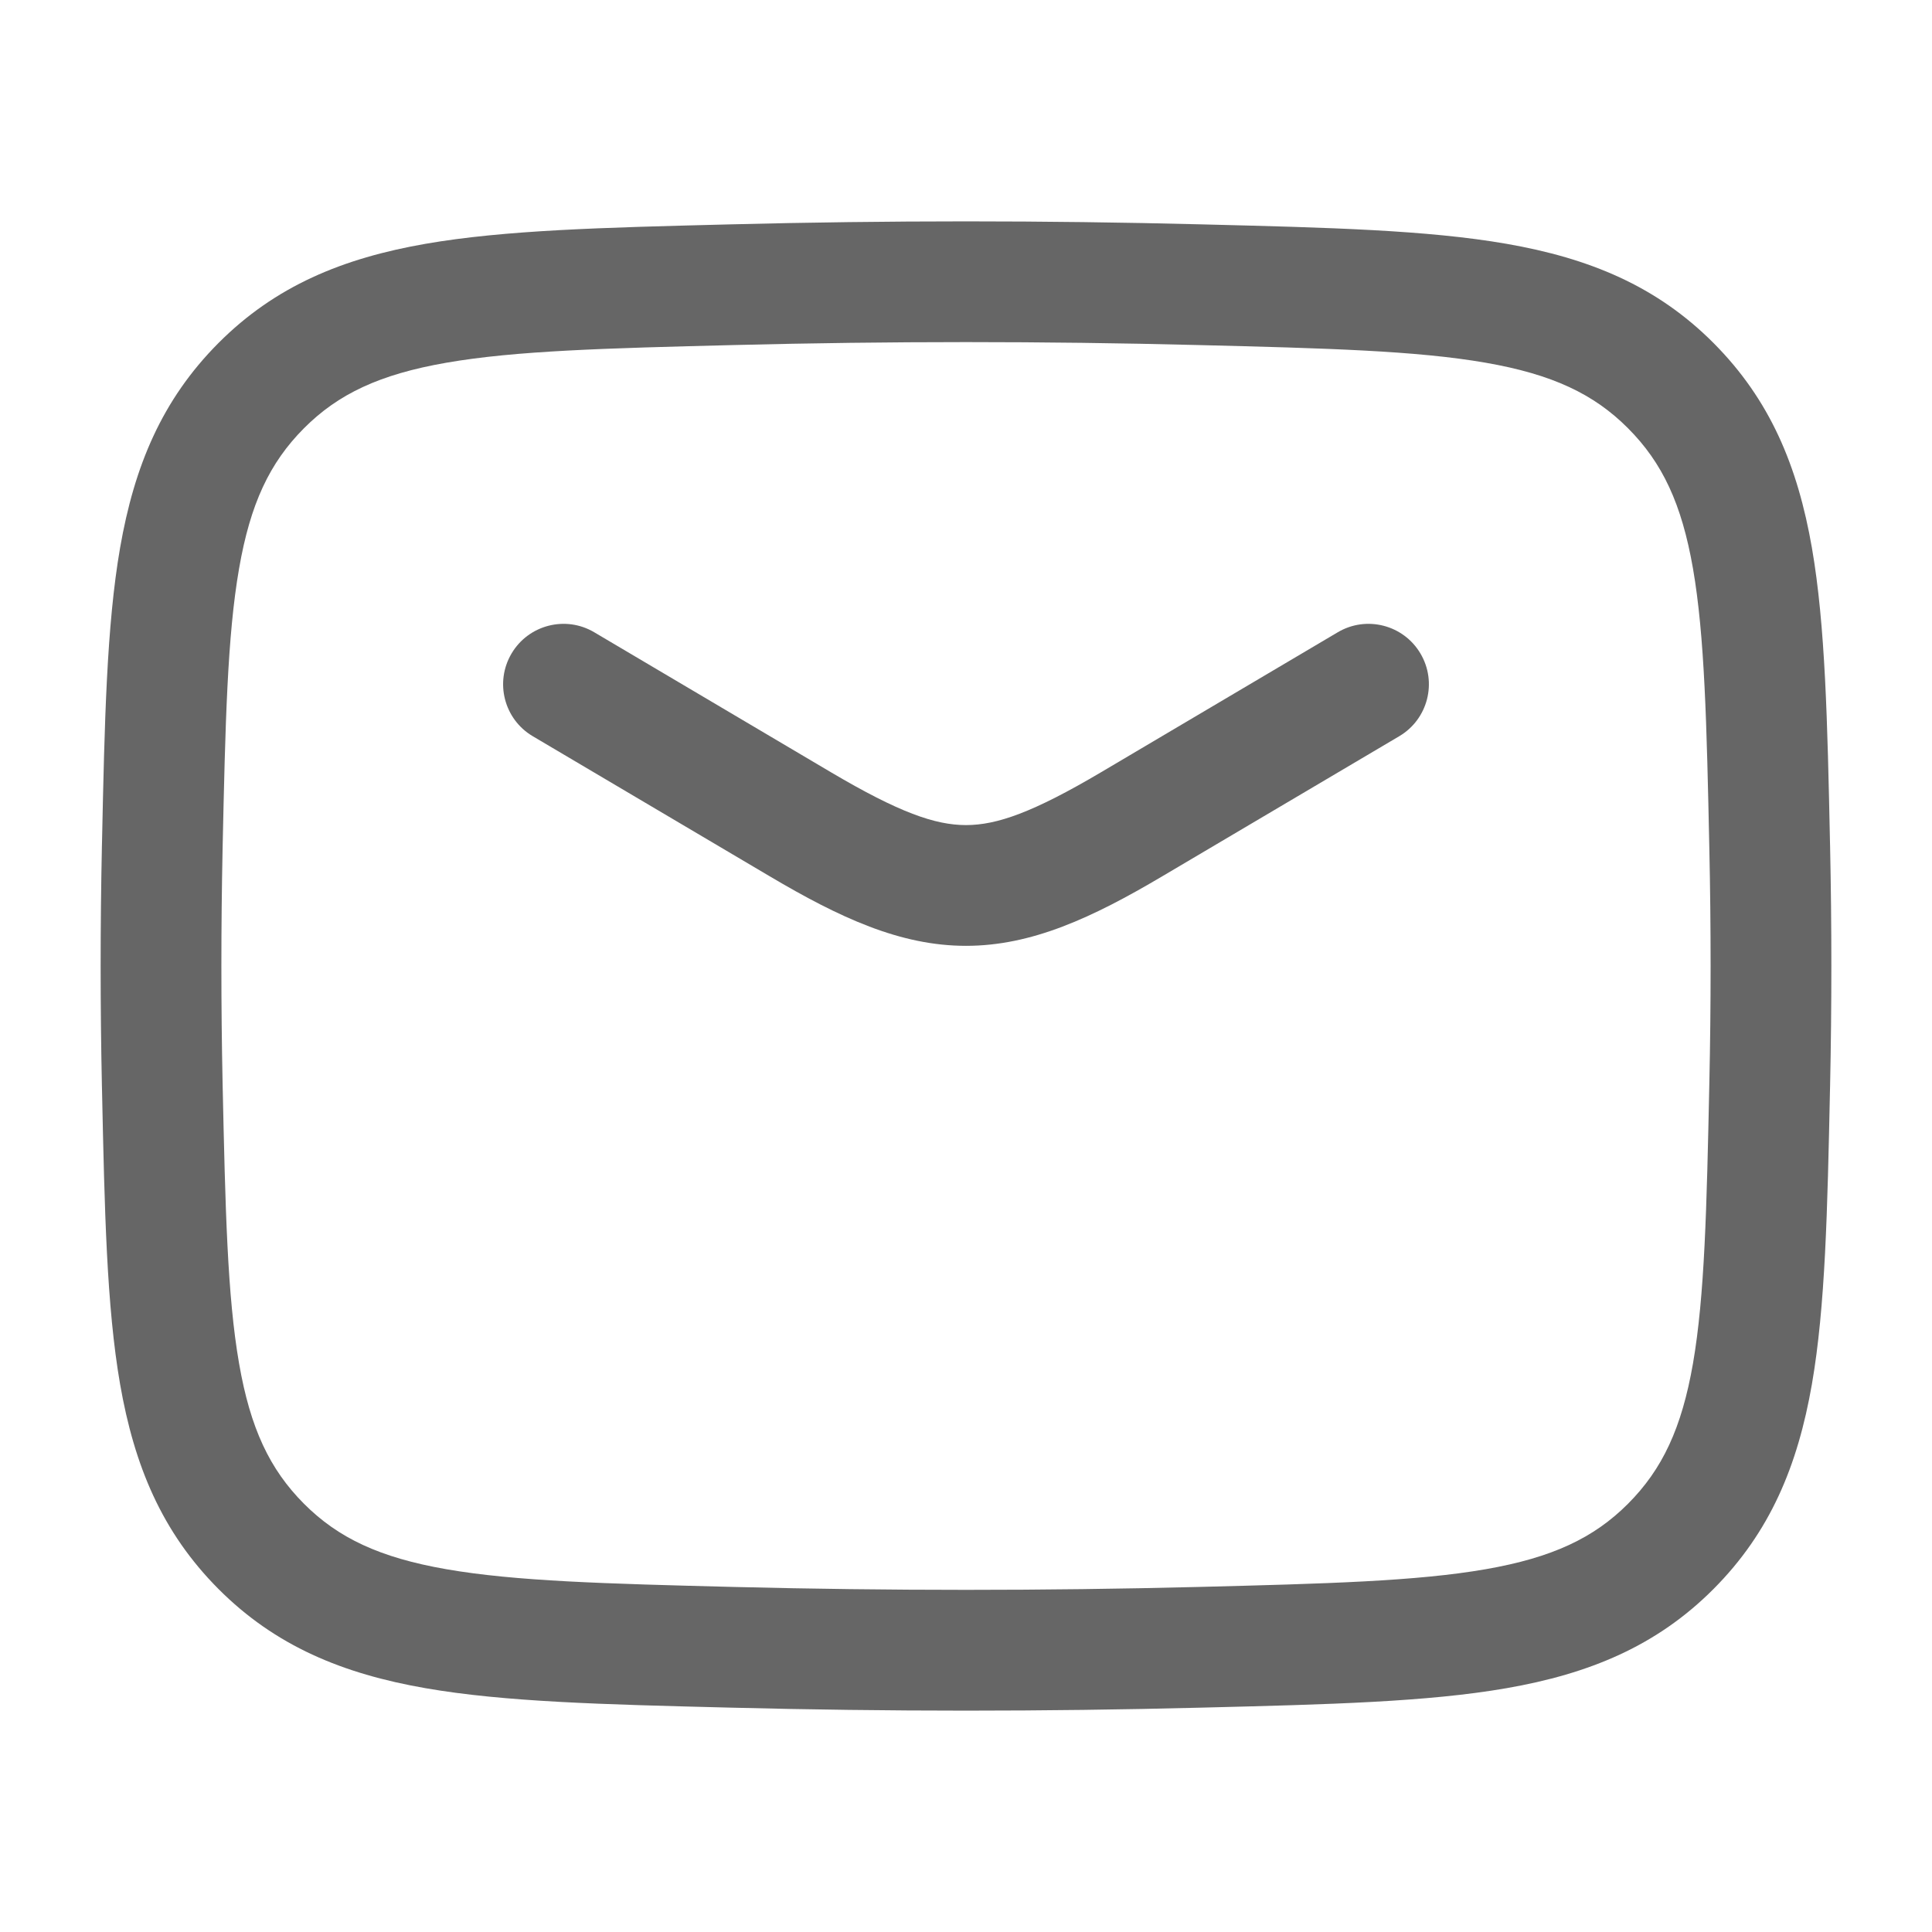
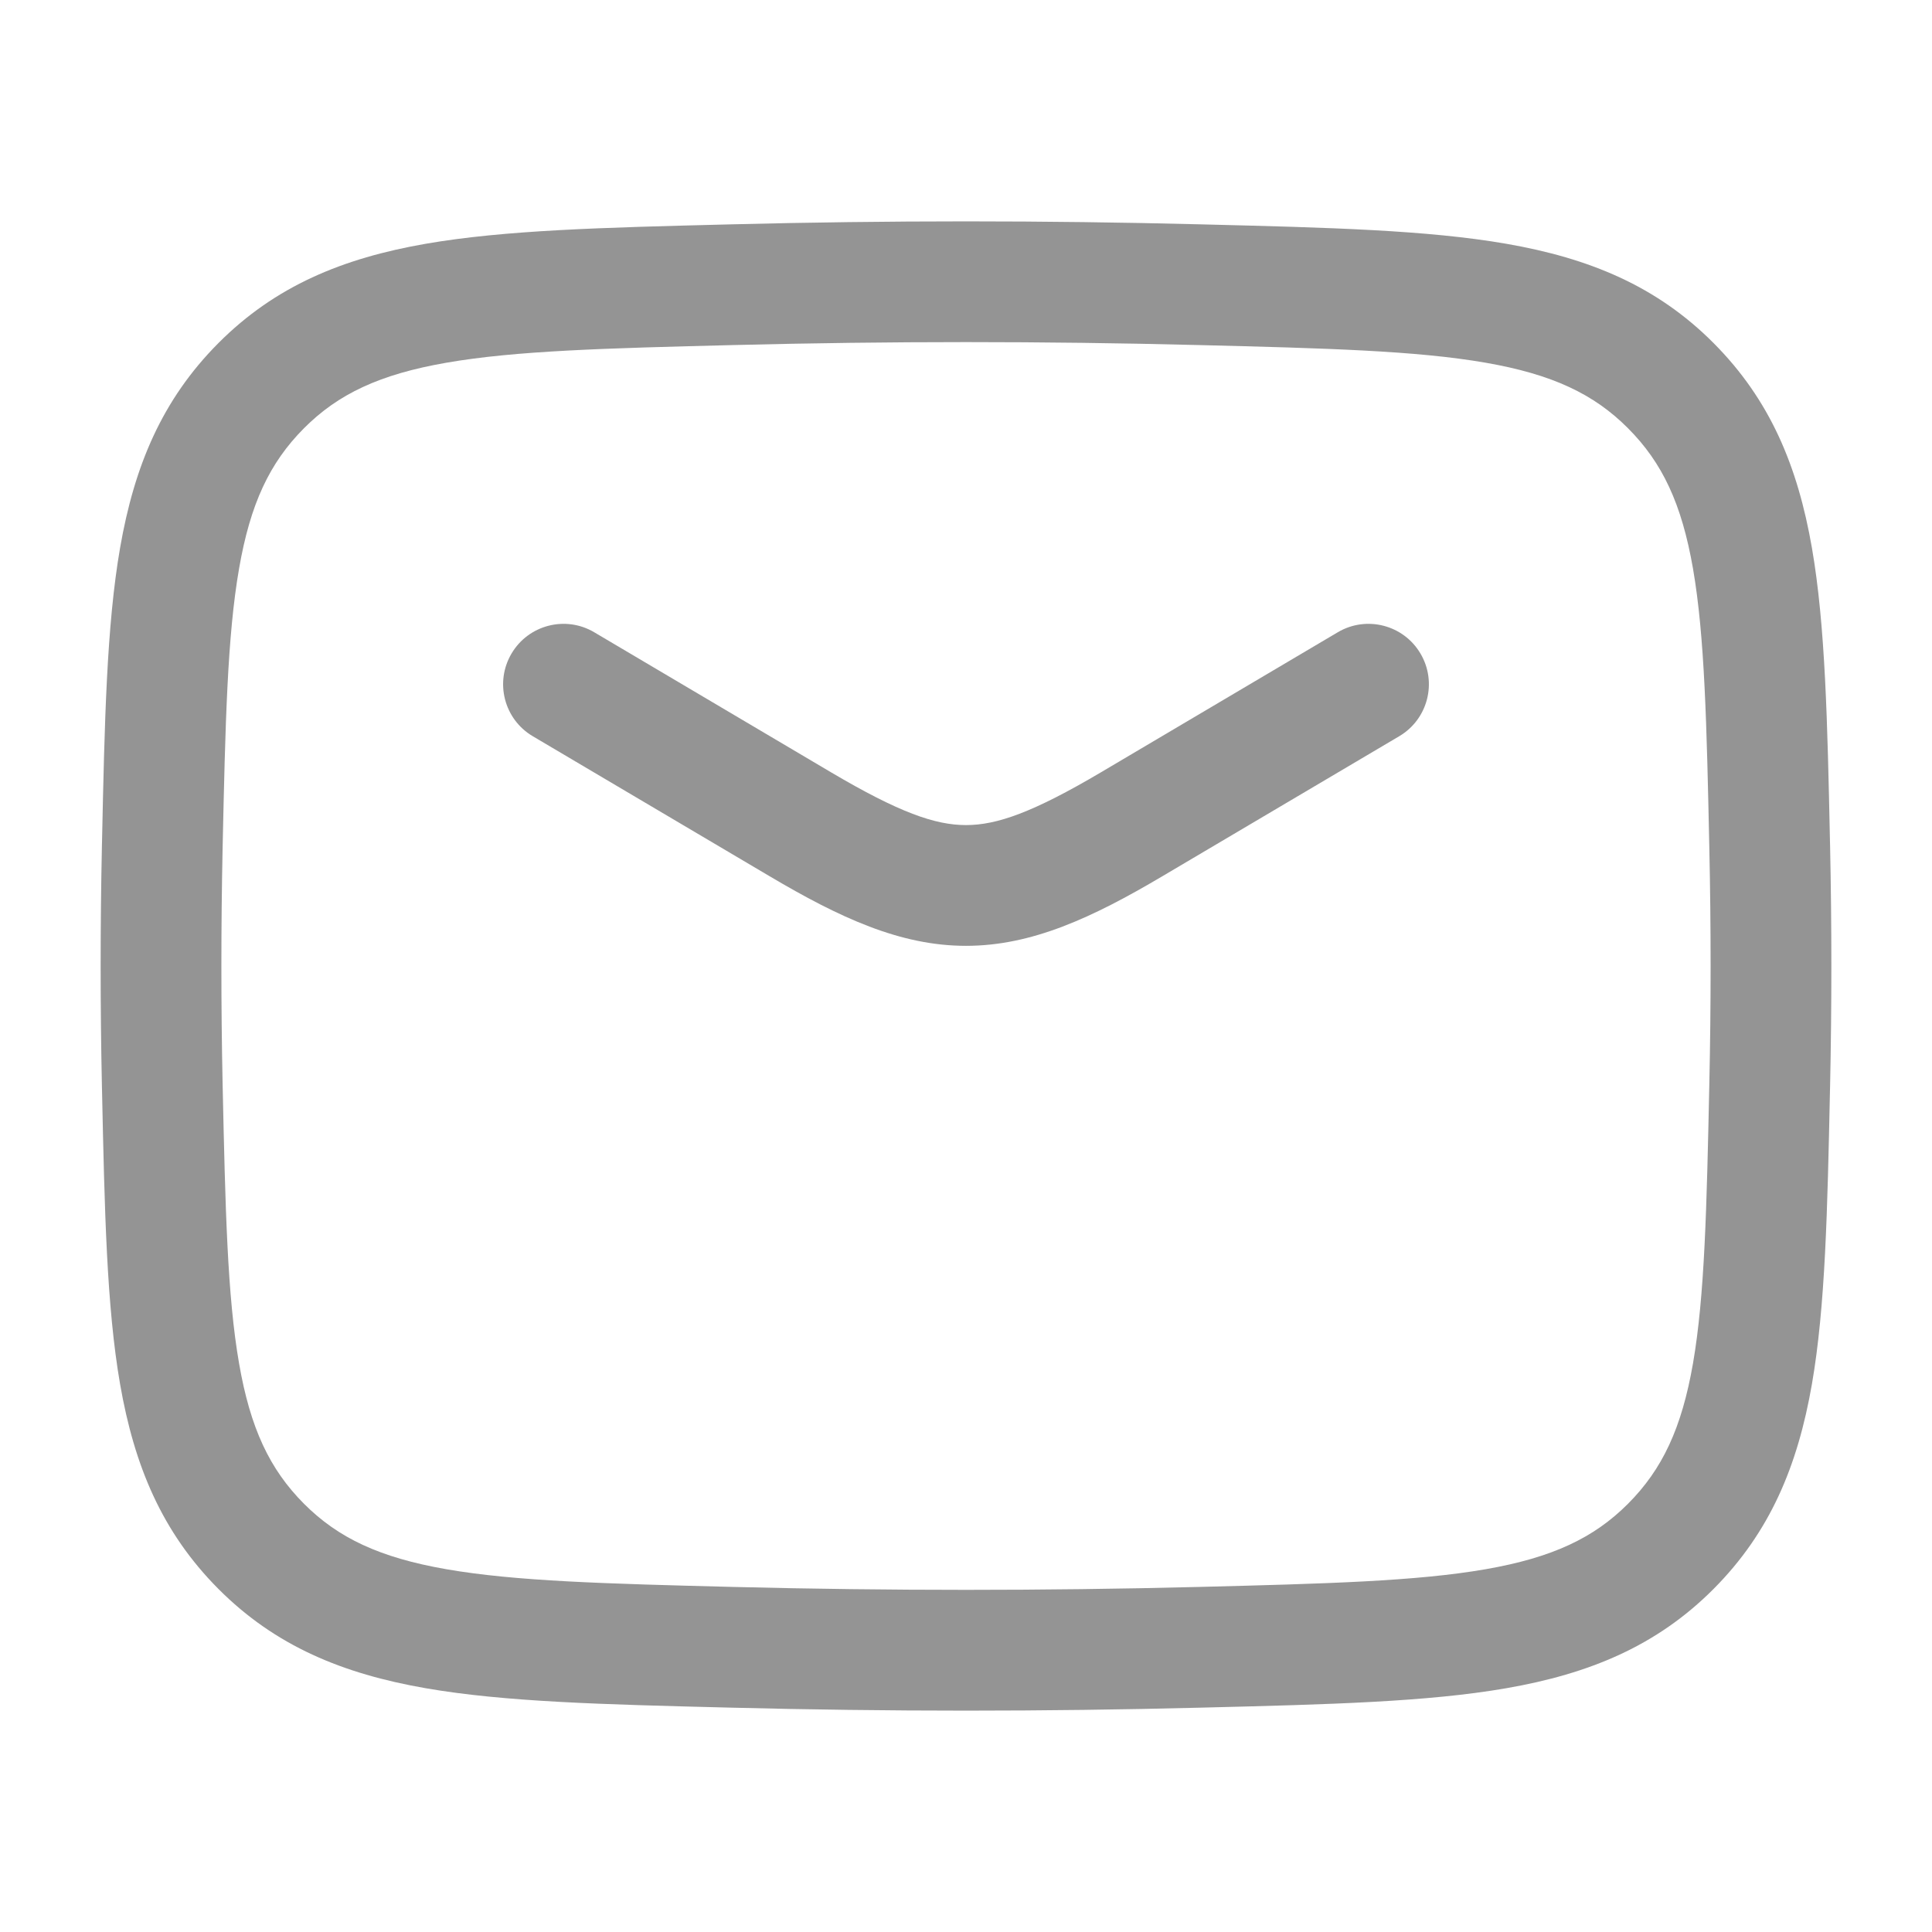
<svg xmlns="http://www.w3.org/2000/svg" width="32" height="32" viewBox="0 0 32 32" fill="none">
-   <path fill-rule="evenodd" clip-rule="evenodd" d="M8.473 10.824C8.754 10.349 9.367 10.191 9.842 10.472L13.765 12.792C14.891 13.457 15.489 13.666 16 13.666C16.511 13.666 17.109 13.457 18.235 12.792L22.158 10.472C22.633 10.191 23.246 10.349 23.527 10.824C23.809 11.3 23.651 11.913 23.176 12.194L19.253 14.513C19.253 14.513 19.253 14.513 19.253 14.513C18.092 15.2 17.09 15.666 16 15.666C14.91 15.666 13.908 15.2 12.747 14.513C12.747 14.513 12.747 14.513 12.747 14.513L8.824 12.194C8.349 11.913 8.191 11.3 8.473 10.824Z" fill="#666666" />
-   <path fill-rule="evenodd" clip-rule="evenodd" d="M12.107 3.716C14.711 3.65 17.289 3.65 19.893 3.716L19.971 3.718C22.004 3.769 23.64 3.81 24.951 4.038C26.324 4.277 27.439 4.736 28.382 5.682C29.32 6.624 29.776 7.723 30.011 9.074C30.234 10.36 30.268 11.956 30.31 13.933L30.312 14.011C30.312 14.011 30.312 14.011 30.312 14.011C30.34 15.339 30.34 16.66 30.312 17.989C30.312 17.989 30.312 17.989 30.312 17.989L30.31 18.067C30.268 20.044 30.234 21.64 30.011 22.926C29.776 24.276 29.32 25.376 28.382 26.318C27.439 27.264 26.324 27.723 24.951 27.962C23.64 28.19 22.004 28.231 19.971 28.282L19.893 28.284C17.289 28.35 14.711 28.35 12.107 28.284L12.029 28.282C9.996 28.231 8.36 28.19 7.049 27.962C5.676 27.723 4.561 27.264 3.618 26.318C2.68 25.376 2.224 24.276 1.989 22.926C1.766 21.64 1.732 20.044 1.69 18.067L1.688 17.989C1.66 16.66 1.66 15.339 1.688 14.011L1.69 13.933C1.732 11.956 1.766 10.36 1.989 9.074C2.224 7.723 2.68 6.624 3.618 5.682C4.561 4.736 5.676 4.277 7.049 4.038C8.36 3.81 9.996 3.769 12.029 3.718L12.107 3.716ZM19.843 5.715C17.273 5.65 14.727 5.65 12.157 5.715C10.028 5.768 8.54 5.808 7.392 6.008C6.289 6.2 5.601 6.525 5.035 7.093C4.465 7.665 4.146 8.344 3.96 9.416C3.765 10.535 3.732 11.98 3.687 14.054C3.66 15.354 3.66 16.646 3.687 17.946C3.732 20.02 3.765 21.464 3.96 22.584C4.146 23.655 4.465 24.335 5.035 24.907C5.601 25.474 6.289 25.799 7.392 25.991C8.54 26.191 10.028 26.231 12.157 26.285C14.727 26.349 17.273 26.349 19.843 26.285C21.972 26.231 23.46 26.191 24.608 25.991C25.711 25.799 26.399 25.474 26.965 24.907C27.535 24.335 27.854 23.655 28.041 22.584C28.235 21.464 28.268 20.02 28.312 17.946C28.34 16.646 28.34 15.354 28.312 14.054C28.268 11.98 28.235 10.535 28.041 9.416C27.854 8.344 27.535 7.665 26.965 7.093C26.399 6.525 25.711 6.2 24.608 6.008C23.46 5.808 21.972 5.768 19.843 5.715Z" fill="#666666" />
+   <path fill-rule="evenodd" clip-rule="evenodd" d="M8.473 10.824C8.754 10.349 9.367 10.191 9.842 10.472L13.765 12.792C14.891 13.457 15.489 13.666 16 13.666C16.511 13.666 17.109 13.457 18.235 12.792L22.158 10.472C22.633 10.191 23.246 10.349 23.527 10.824C23.809 11.3 23.651 11.913 23.176 12.194L19.253 14.513C19.253 14.513 19.253 14.513 19.253 14.513C18.092 15.2 17.09 15.666 16 15.666C14.91 15.666 13.908 15.2 12.747 14.513C12.747 14.513 12.747 14.513 12.747 14.513L8.824 12.194C8.349 11.913 8.191 11.3 8.473 10.824Z" fill="#949494" />
+   <path fill-rule="evenodd" clip-rule="evenodd" d="M12.107 3.716C14.711 3.65 17.289 3.65 19.893 3.716L19.971 3.718C22.004 3.769 23.64 3.81 24.951 4.038C26.324 4.277 27.439 4.736 28.382 5.682C29.32 6.624 29.776 7.723 30.011 9.074C30.234 10.36 30.268 11.956 30.31 13.933L30.312 14.011C30.312 14.011 30.312 14.011 30.312 14.011C30.34 15.339 30.34 16.66 30.312 17.989C30.312 17.989 30.312 17.989 30.312 17.989L30.31 18.067C30.268 20.044 30.234 21.64 30.011 22.926C29.776 24.276 29.32 25.376 28.382 26.318C27.439 27.264 26.324 27.723 24.951 27.962C23.64 28.19 22.004 28.231 19.971 28.282L19.893 28.284C17.289 28.35 14.711 28.35 12.107 28.284L12.029 28.282C9.996 28.231 8.36 28.19 7.049 27.962C5.676 27.723 4.561 27.264 3.618 26.318C2.68 25.376 2.224 24.276 1.989 22.926C1.766 21.64 1.732 20.044 1.69 18.067L1.688 17.989C1.66 16.66 1.66 15.339 1.688 14.011L1.69 13.933C1.732 11.956 1.766 10.36 1.989 9.074C2.224 7.723 2.68 6.624 3.618 5.682C4.561 4.736 5.676 4.277 7.049 4.038C8.36 3.81 9.996 3.769 12.029 3.718L12.107 3.716ZM19.843 5.715C17.273 5.65 14.727 5.65 12.157 5.715C10.028 5.768 8.54 5.808 7.392 6.008C6.289 6.2 5.601 6.525 5.035 7.093C4.465 7.665 4.146 8.344 3.96 9.416C3.765 10.535 3.732 11.98 3.687 14.054C3.66 15.354 3.66 16.646 3.687 17.946C3.732 20.02 3.765 21.464 3.96 22.584C4.146 23.655 4.465 24.335 5.035 24.907C5.601 25.474 6.289 25.799 7.392 25.991C8.54 26.191 10.028 26.231 12.157 26.285C14.727 26.349 17.273 26.349 19.843 26.285C21.972 26.231 23.46 26.191 24.608 25.991C25.711 25.799 26.399 25.474 26.965 24.907C27.535 24.335 27.854 23.655 28.041 22.584C28.235 21.464 28.268 20.02 28.312 17.946C28.34 16.646 28.34 15.354 28.312 14.054C28.268 11.98 28.235 10.535 28.041 9.416C27.854 8.344 27.535 7.665 26.965 7.093C26.399 6.525 25.711 6.2 24.608 6.008C23.46 5.808 21.972 5.768 19.843 5.715Z" fill="#949494" />
</svg>
